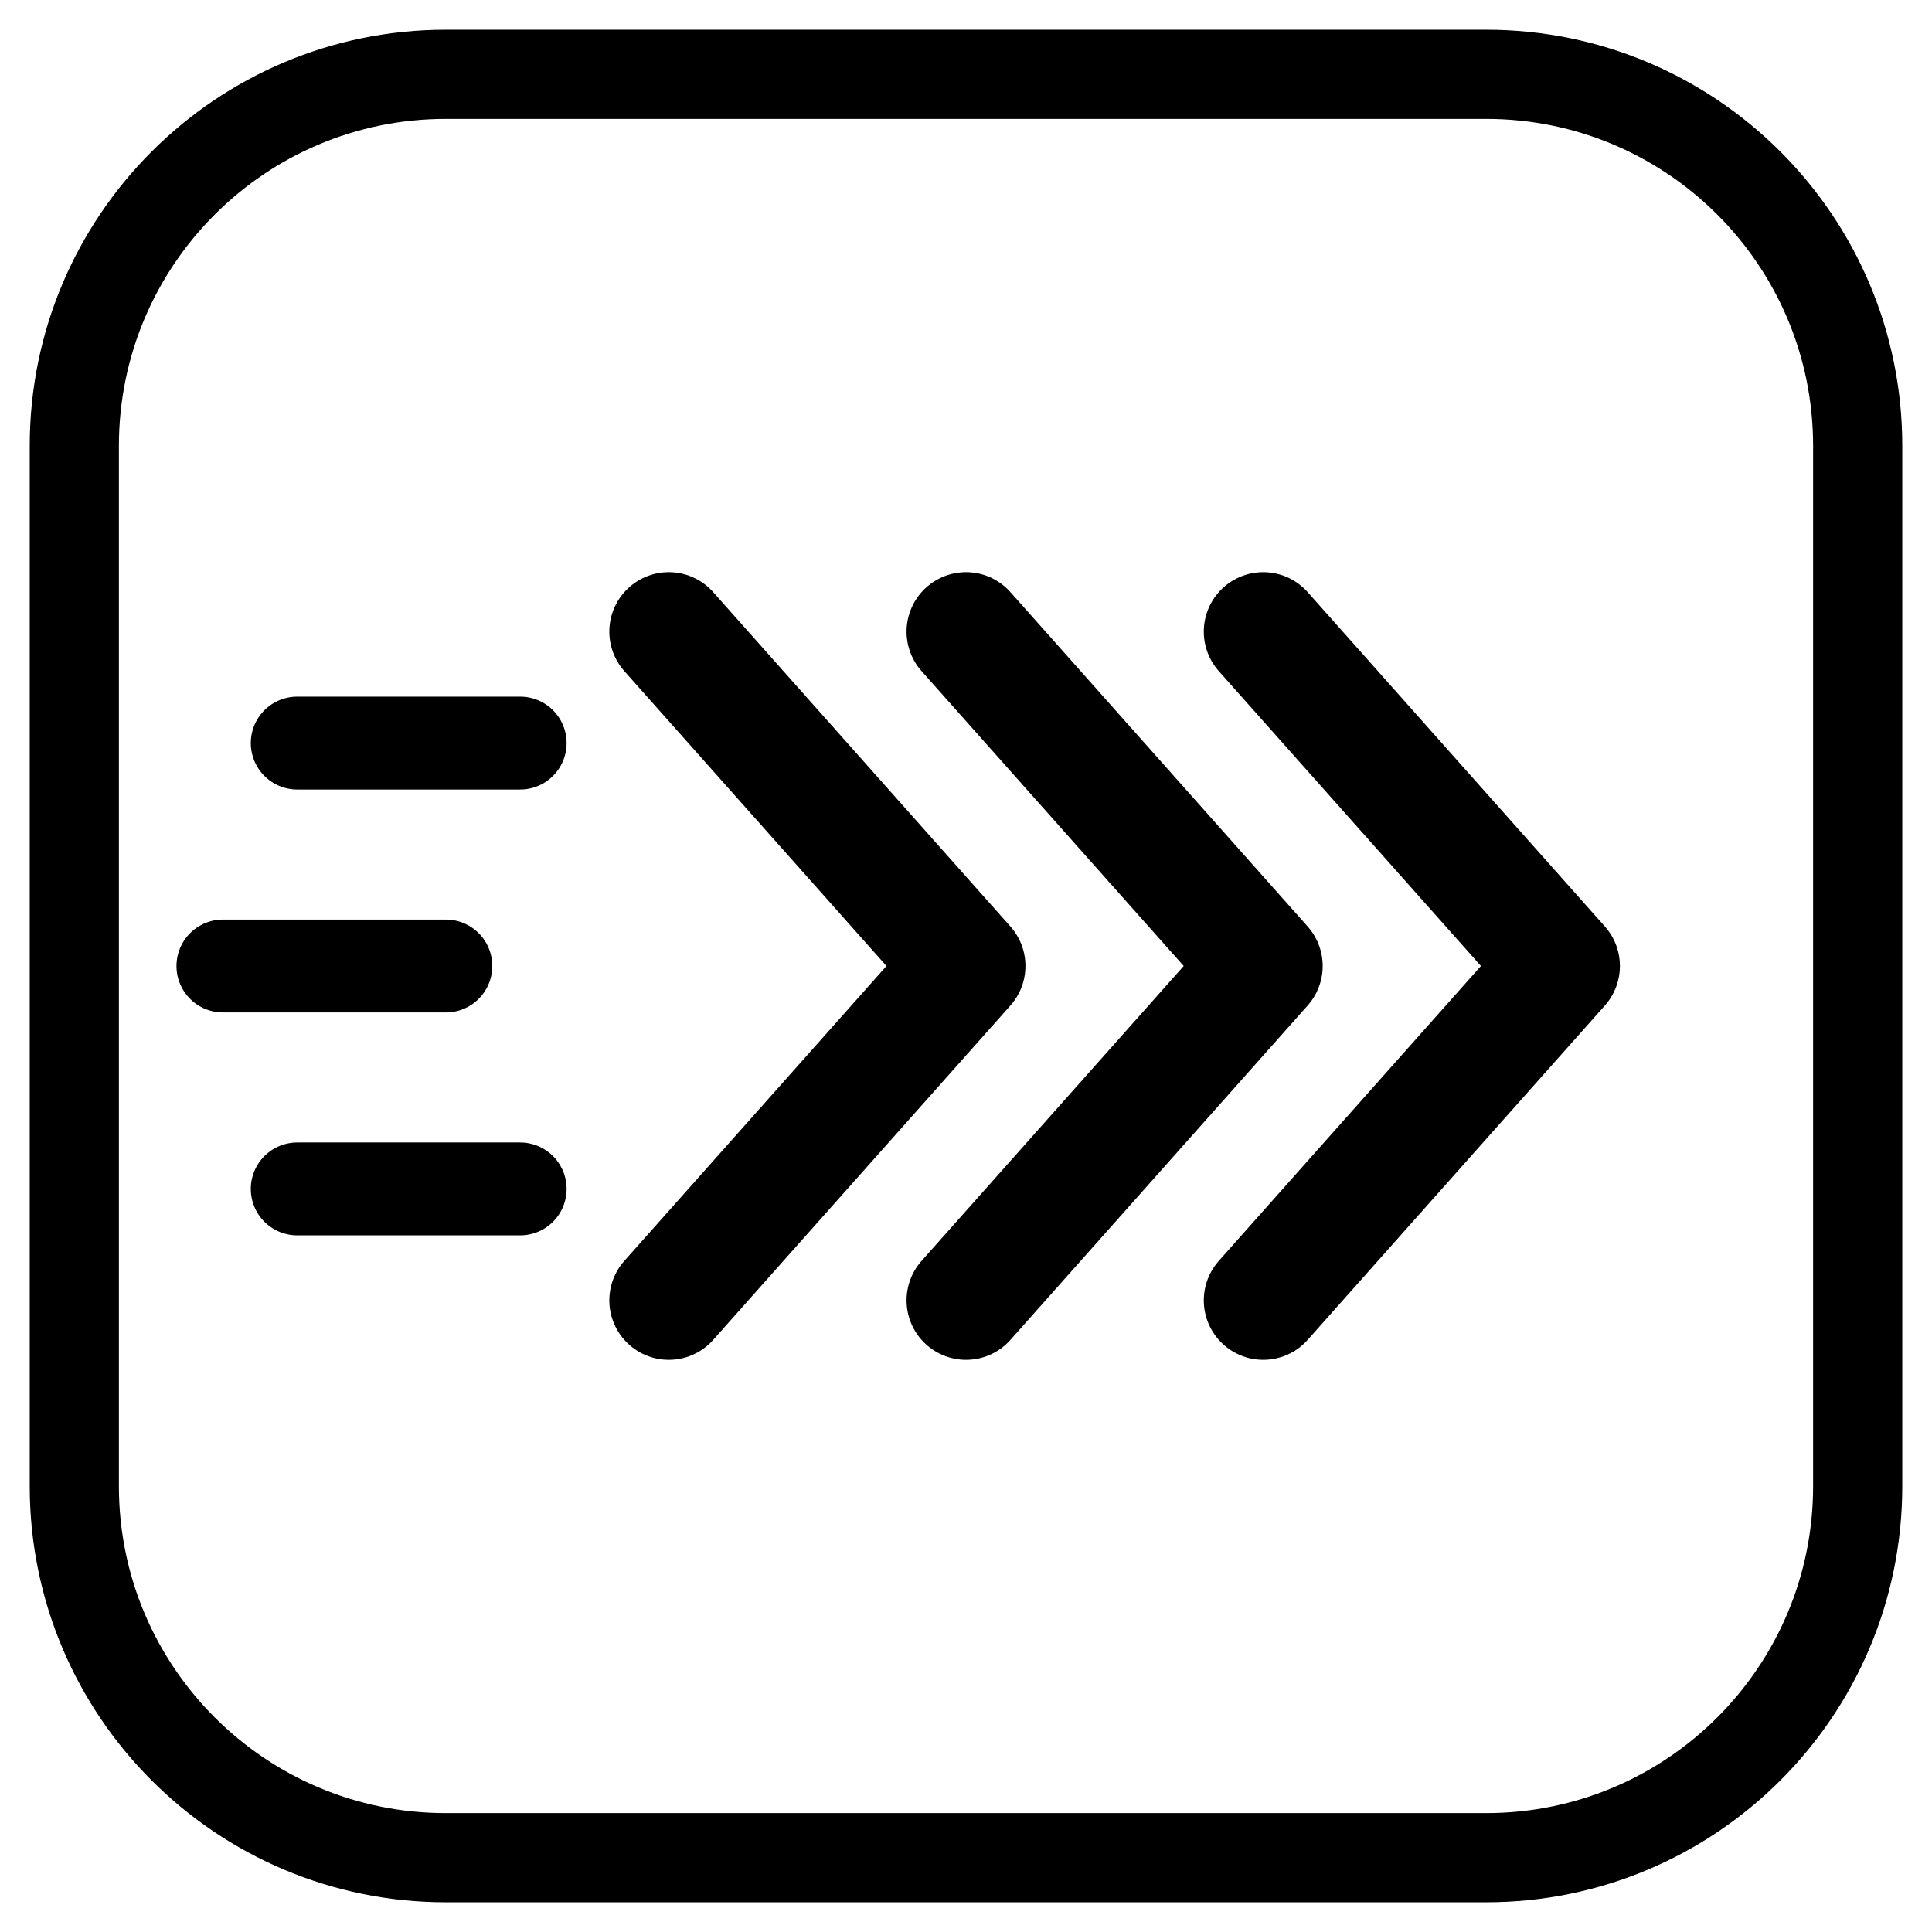
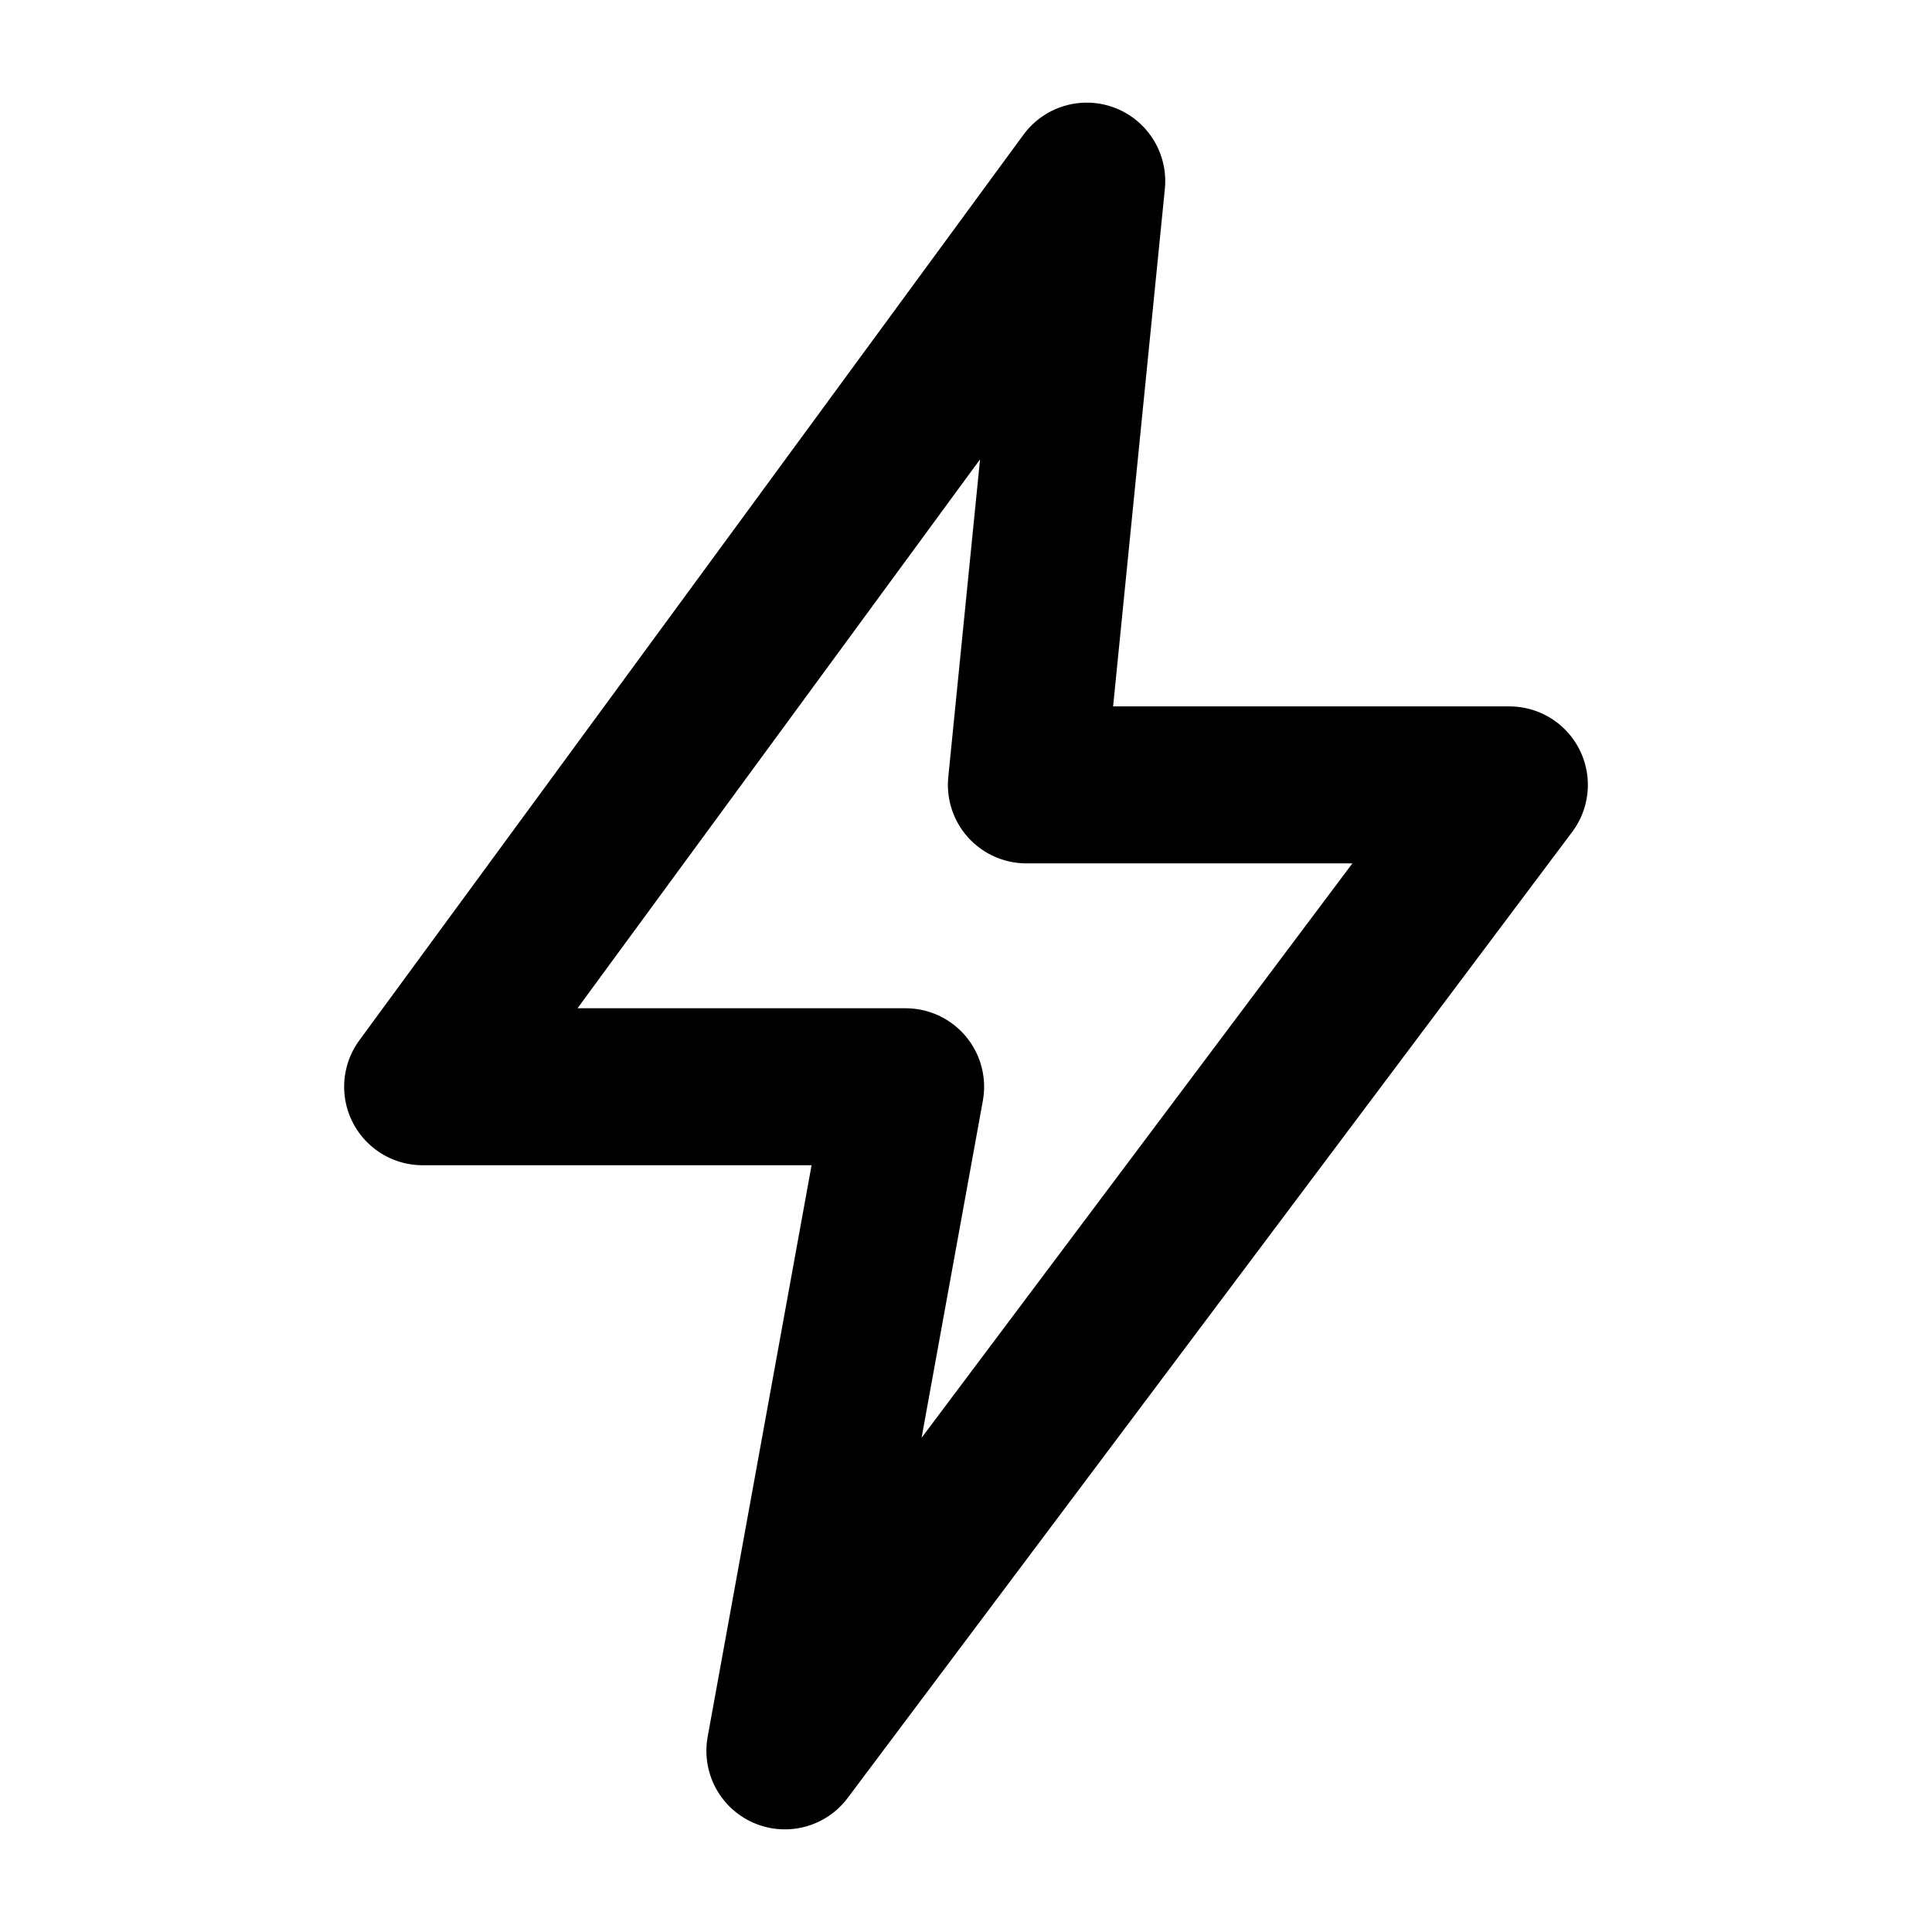
- <svg xmlns="http://www.w3.org/2000/svg" width="52" height="52" viewBox="-2 -2 52 52">
-   <g fill="none" stroke="#000000" stroke-width="2.8" stroke-linecap="round" stroke-linejoin="round">
-     <rect x="0" y="0" width="48" height="48" rx="10" stroke-width="2.4" />
-     <path d="M6 18 H12 M4 24 H10 M6 30 H12" stroke-width="2.5" />
-     <path d="M16 15 L24 24 L16 33 M24 15 L32 24 L24 33 M32 15 L40 24 L32 33" stroke-width="3.2" />
+ <svg xmlns="http://www.w3.org/2000/svg" width="32" height="32" viewBox="0 0 32 32">
+   <g fill="none" stroke="#000000" stroke-width="2.6" stroke-linecap="round" stroke-linejoin="round">
+     <path d="M18 3 L7 18 H15 L13 29 L25 13 H17 Z" />
  </g>
</svg>
